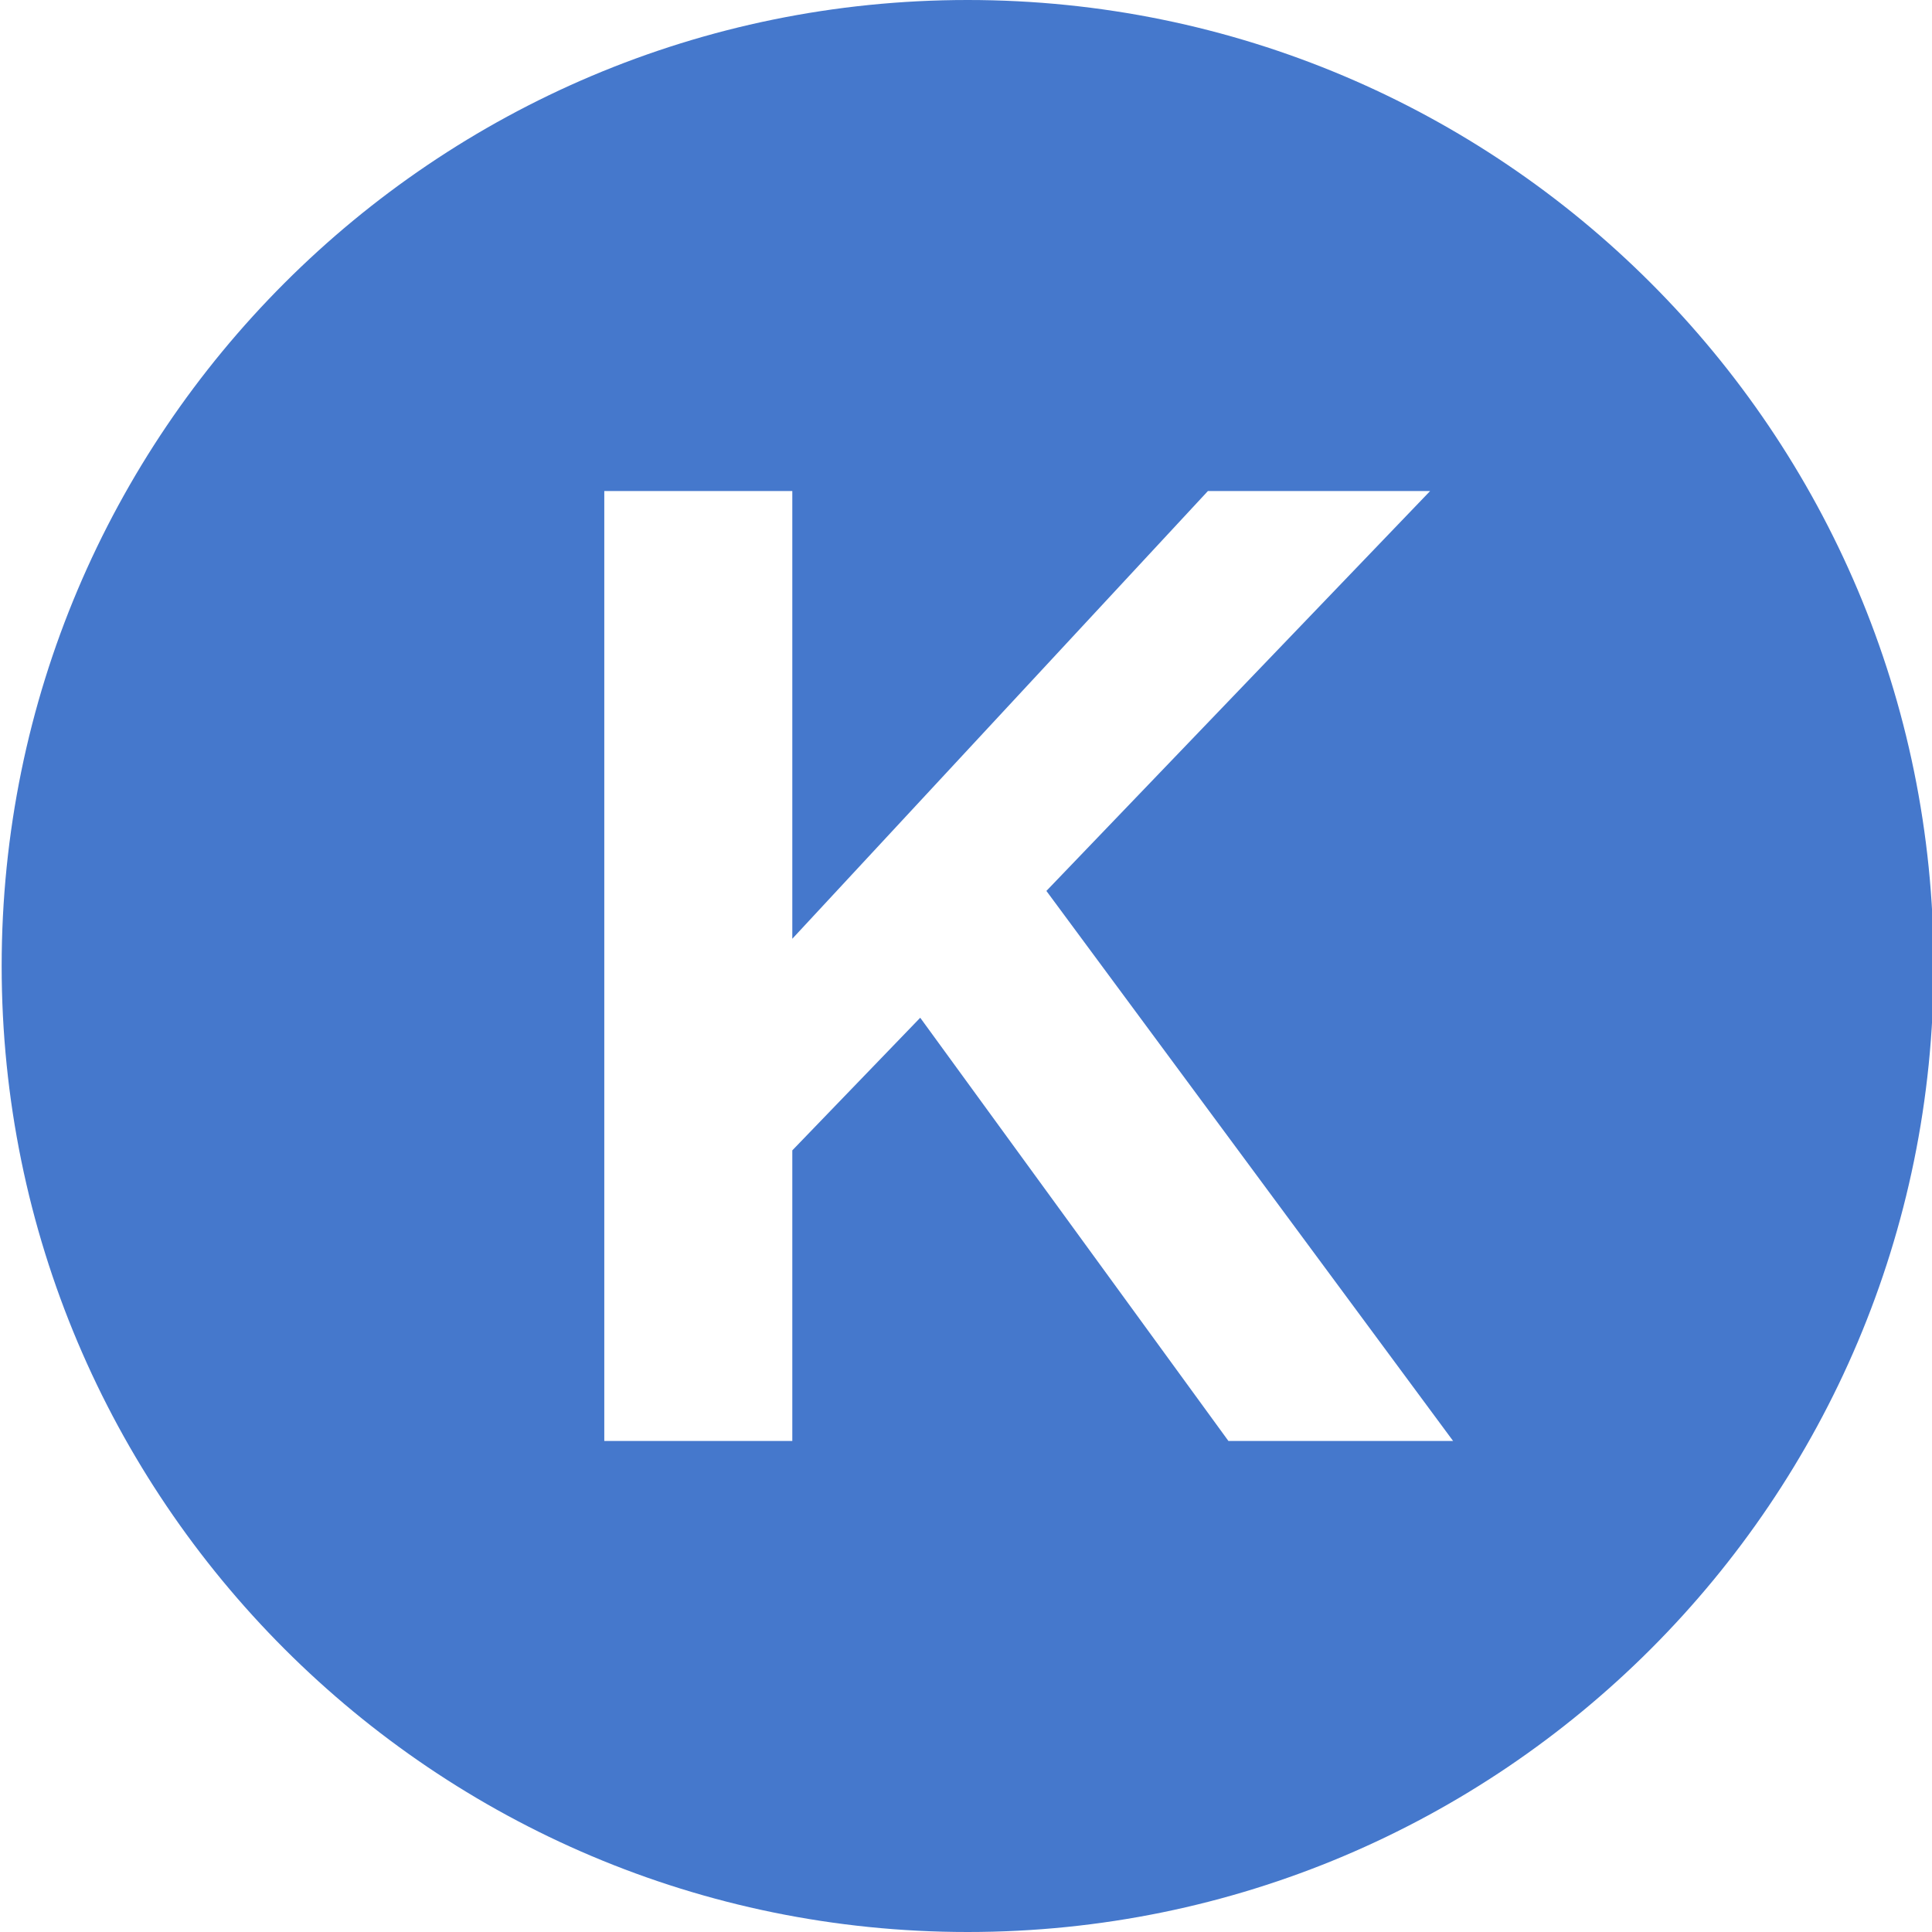
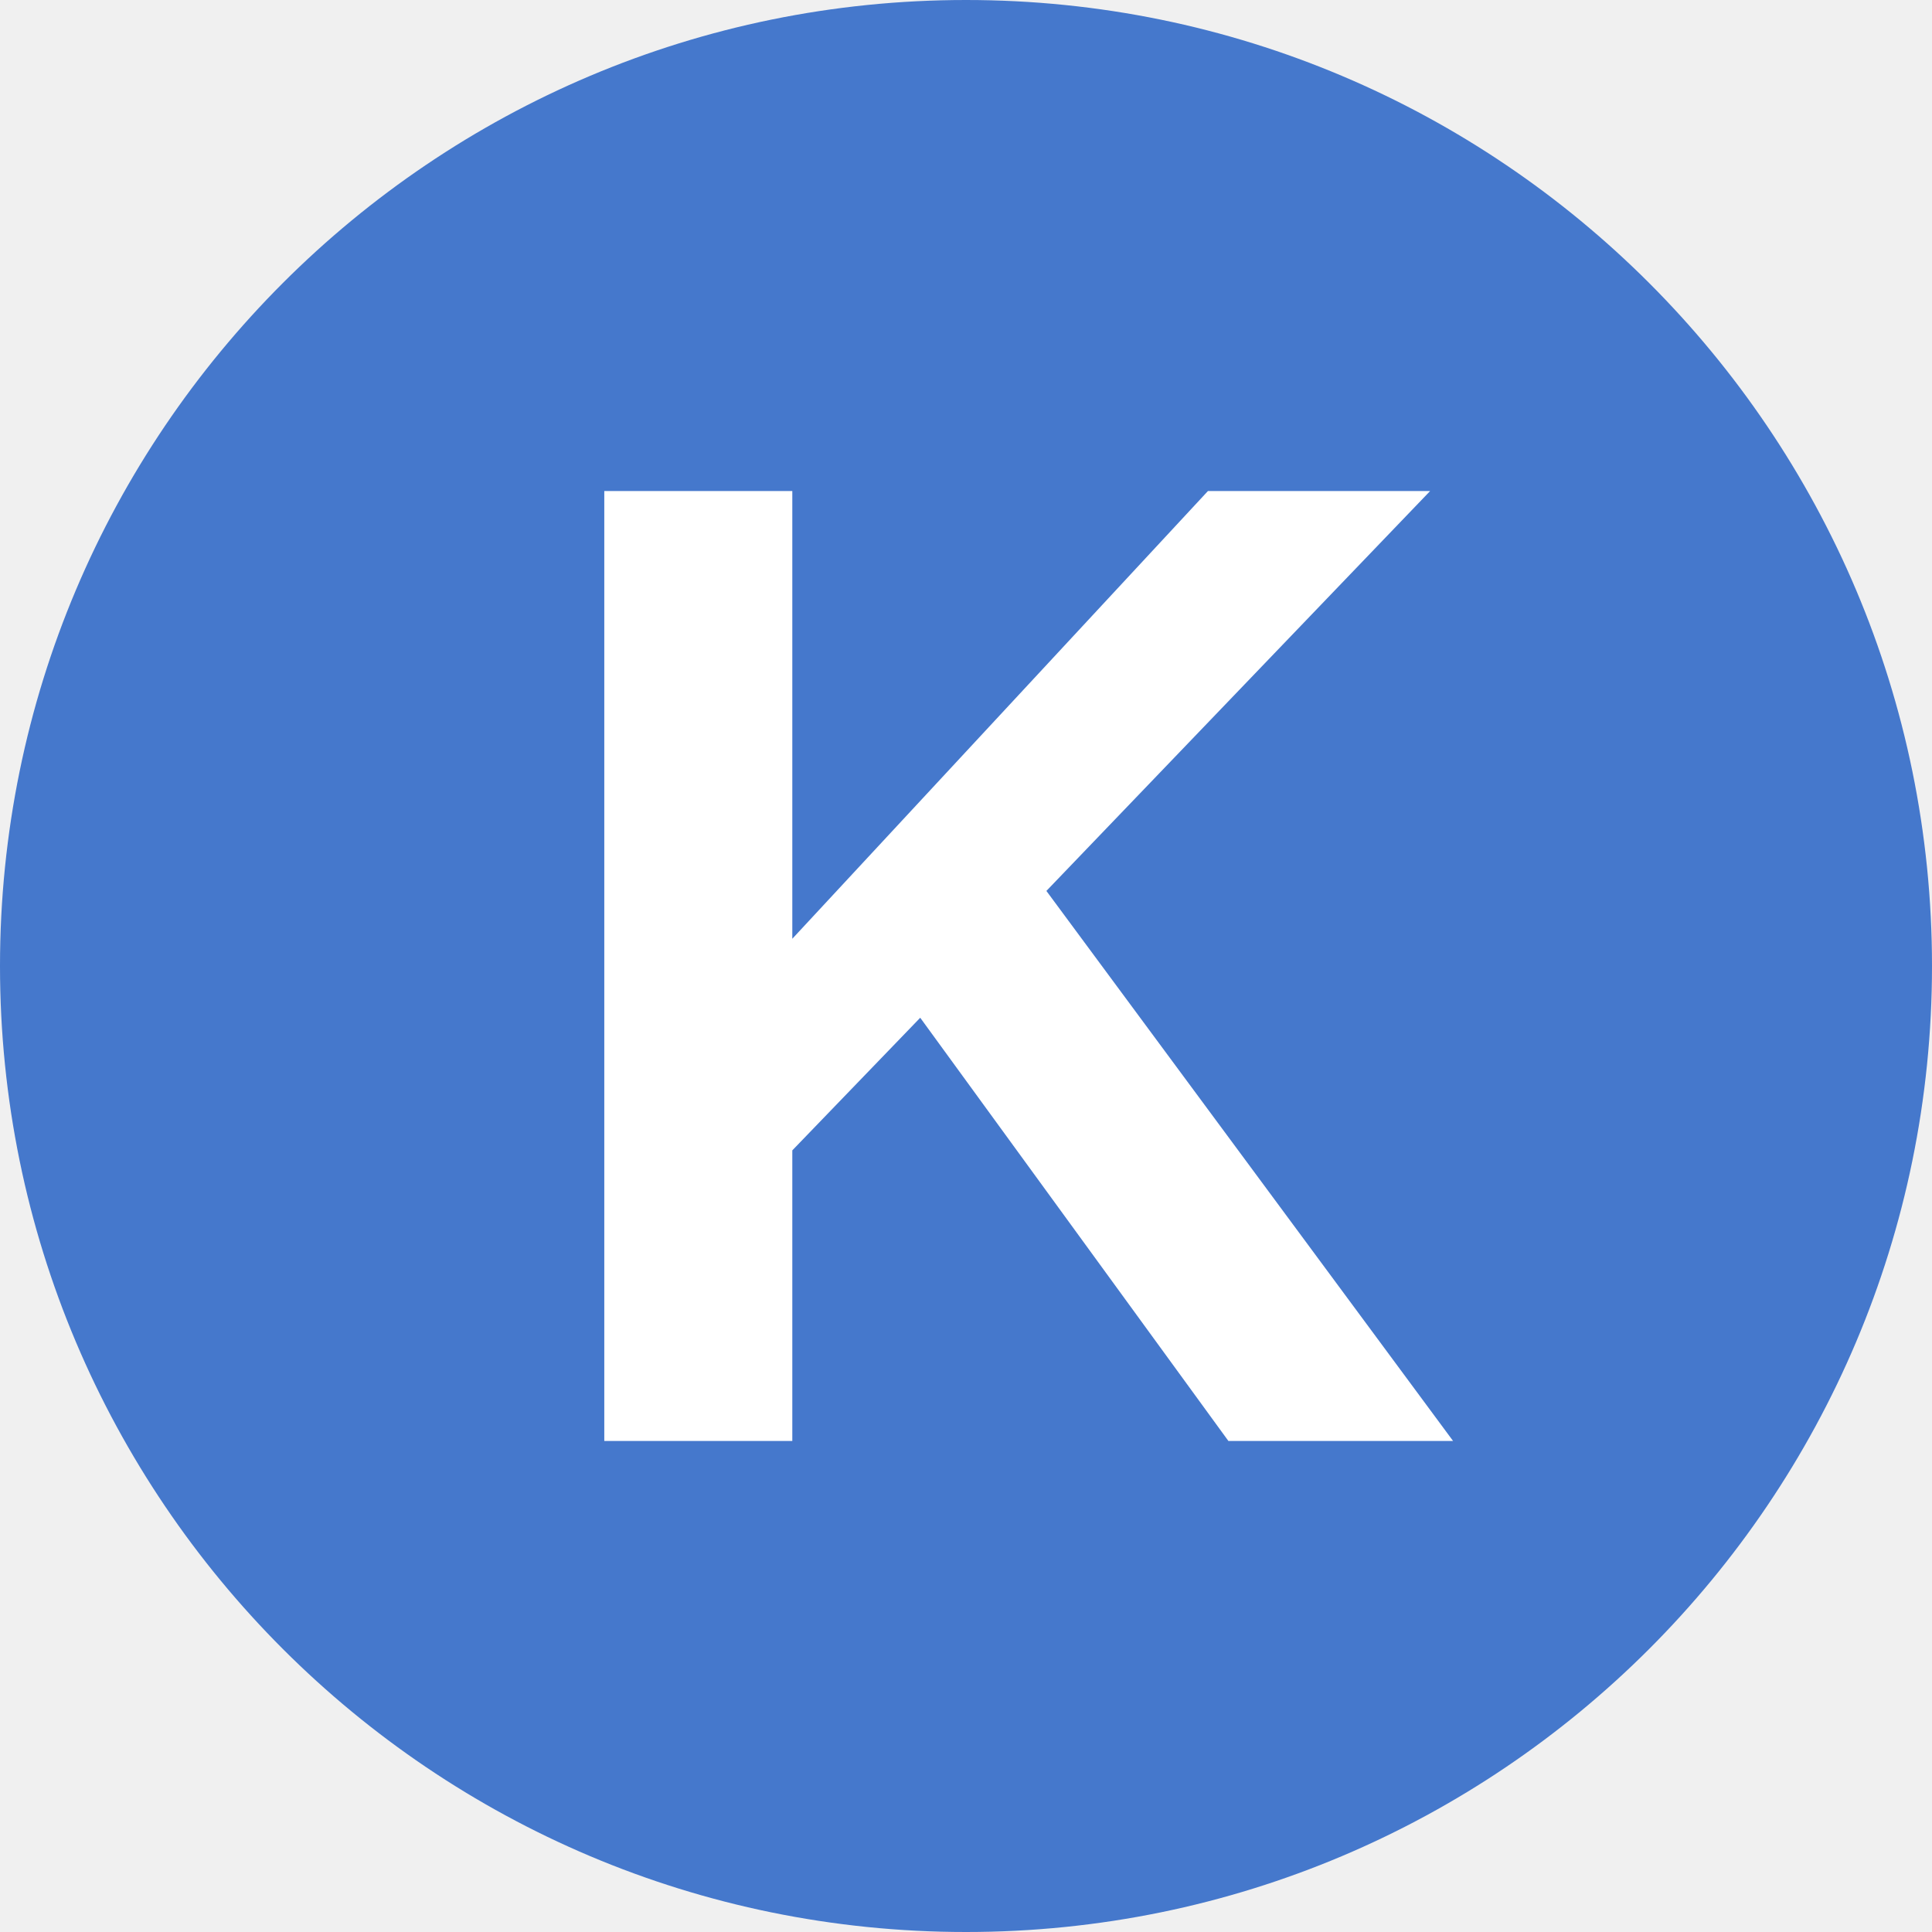
- <svg xmlns="http://www.w3.org/2000/svg" version="1.1" x="0px" y="0px" width="72px" height="72px" viewBox="0 0 72 72" enable-background="new 0 0 72 72" xml:space="preserve">
+ <svg xmlns="http://www.w3.org/2000/svg" version="1.1" id="Layer_1" x="0px" y="0px" width="72px" height="72px" viewBox="0 0 72 72" enable-background="new 0 0 72 72" xml:space="preserve">
  <g id="Layer_2">
</g>
-   <g id="Layer_1">
-     <rect x="-1027.196" y="-515.361" fill="#FFFFFF" width="1470.712" height="631" />
+   <g id="Layer_1_1_">
    <g>
      <g>
-         <path fill="#4578CC" d="M36.062,0c-19.882,0-36,16.117-36,36s16.118,36,36,36c19.883,0,36-16.117,36-36S55.945,0,36.062,0z" />
+         <path fill="#4578CC" d="M36,0C16.118,0,0,16.117,0,36s16.118,36,36,36c19.883,0,36-16.117,36-36S55.883,0,36,0z" />
      </g>
-       <polygon fill="#FFFFFF" points="45.78,53.701 54.153,53.701 38.996,33.202 53.296,18.3 45.015,18.3 29.527,34.985 29.527,18.3     22.52,18.3 22.52,53.701 29.527,53.701 29.527,42.871 34.294,37.928   " />
+       <polygon fill="#FFFFFF" points="45.779,53.701 54.152,53.701 38.996,33.202 53.296,18.3 45.016,18.3 29.527,34.985 29.527,18.3     22.52,18.3 22.52,53.701 29.527,53.701 29.527,42.871 34.294,37.928   " />
    </g>
  </g>
</svg>
